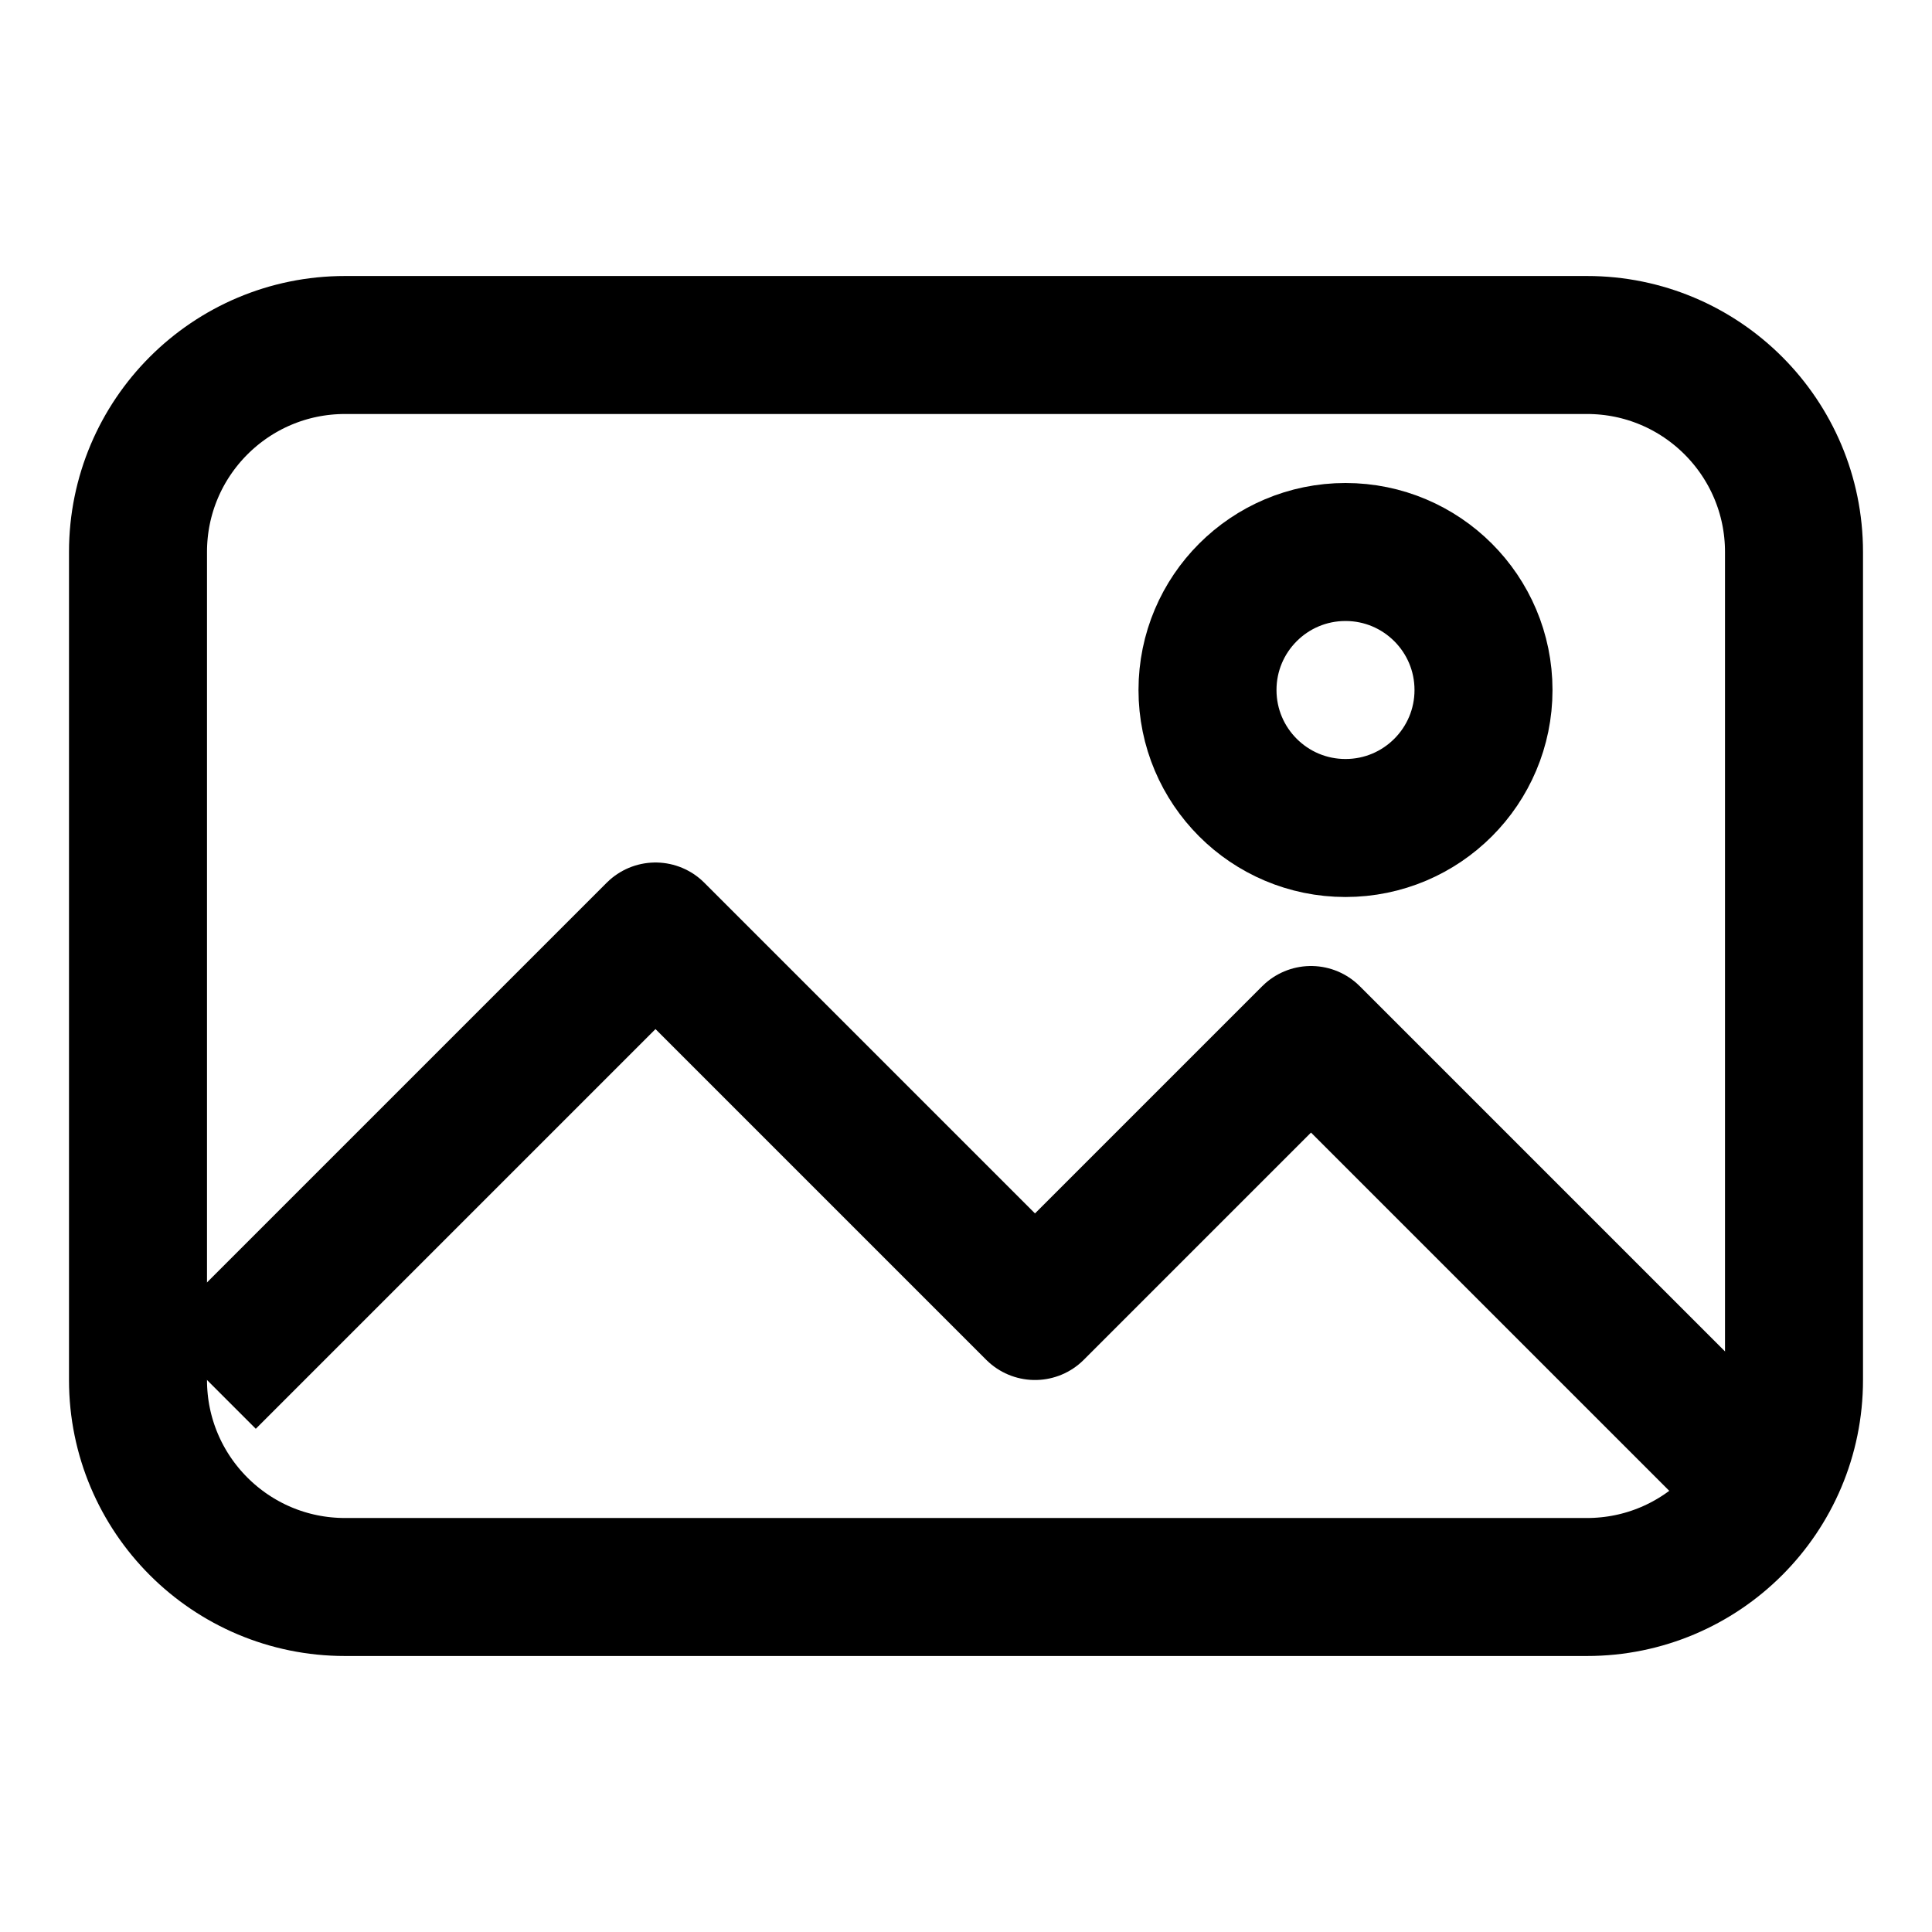
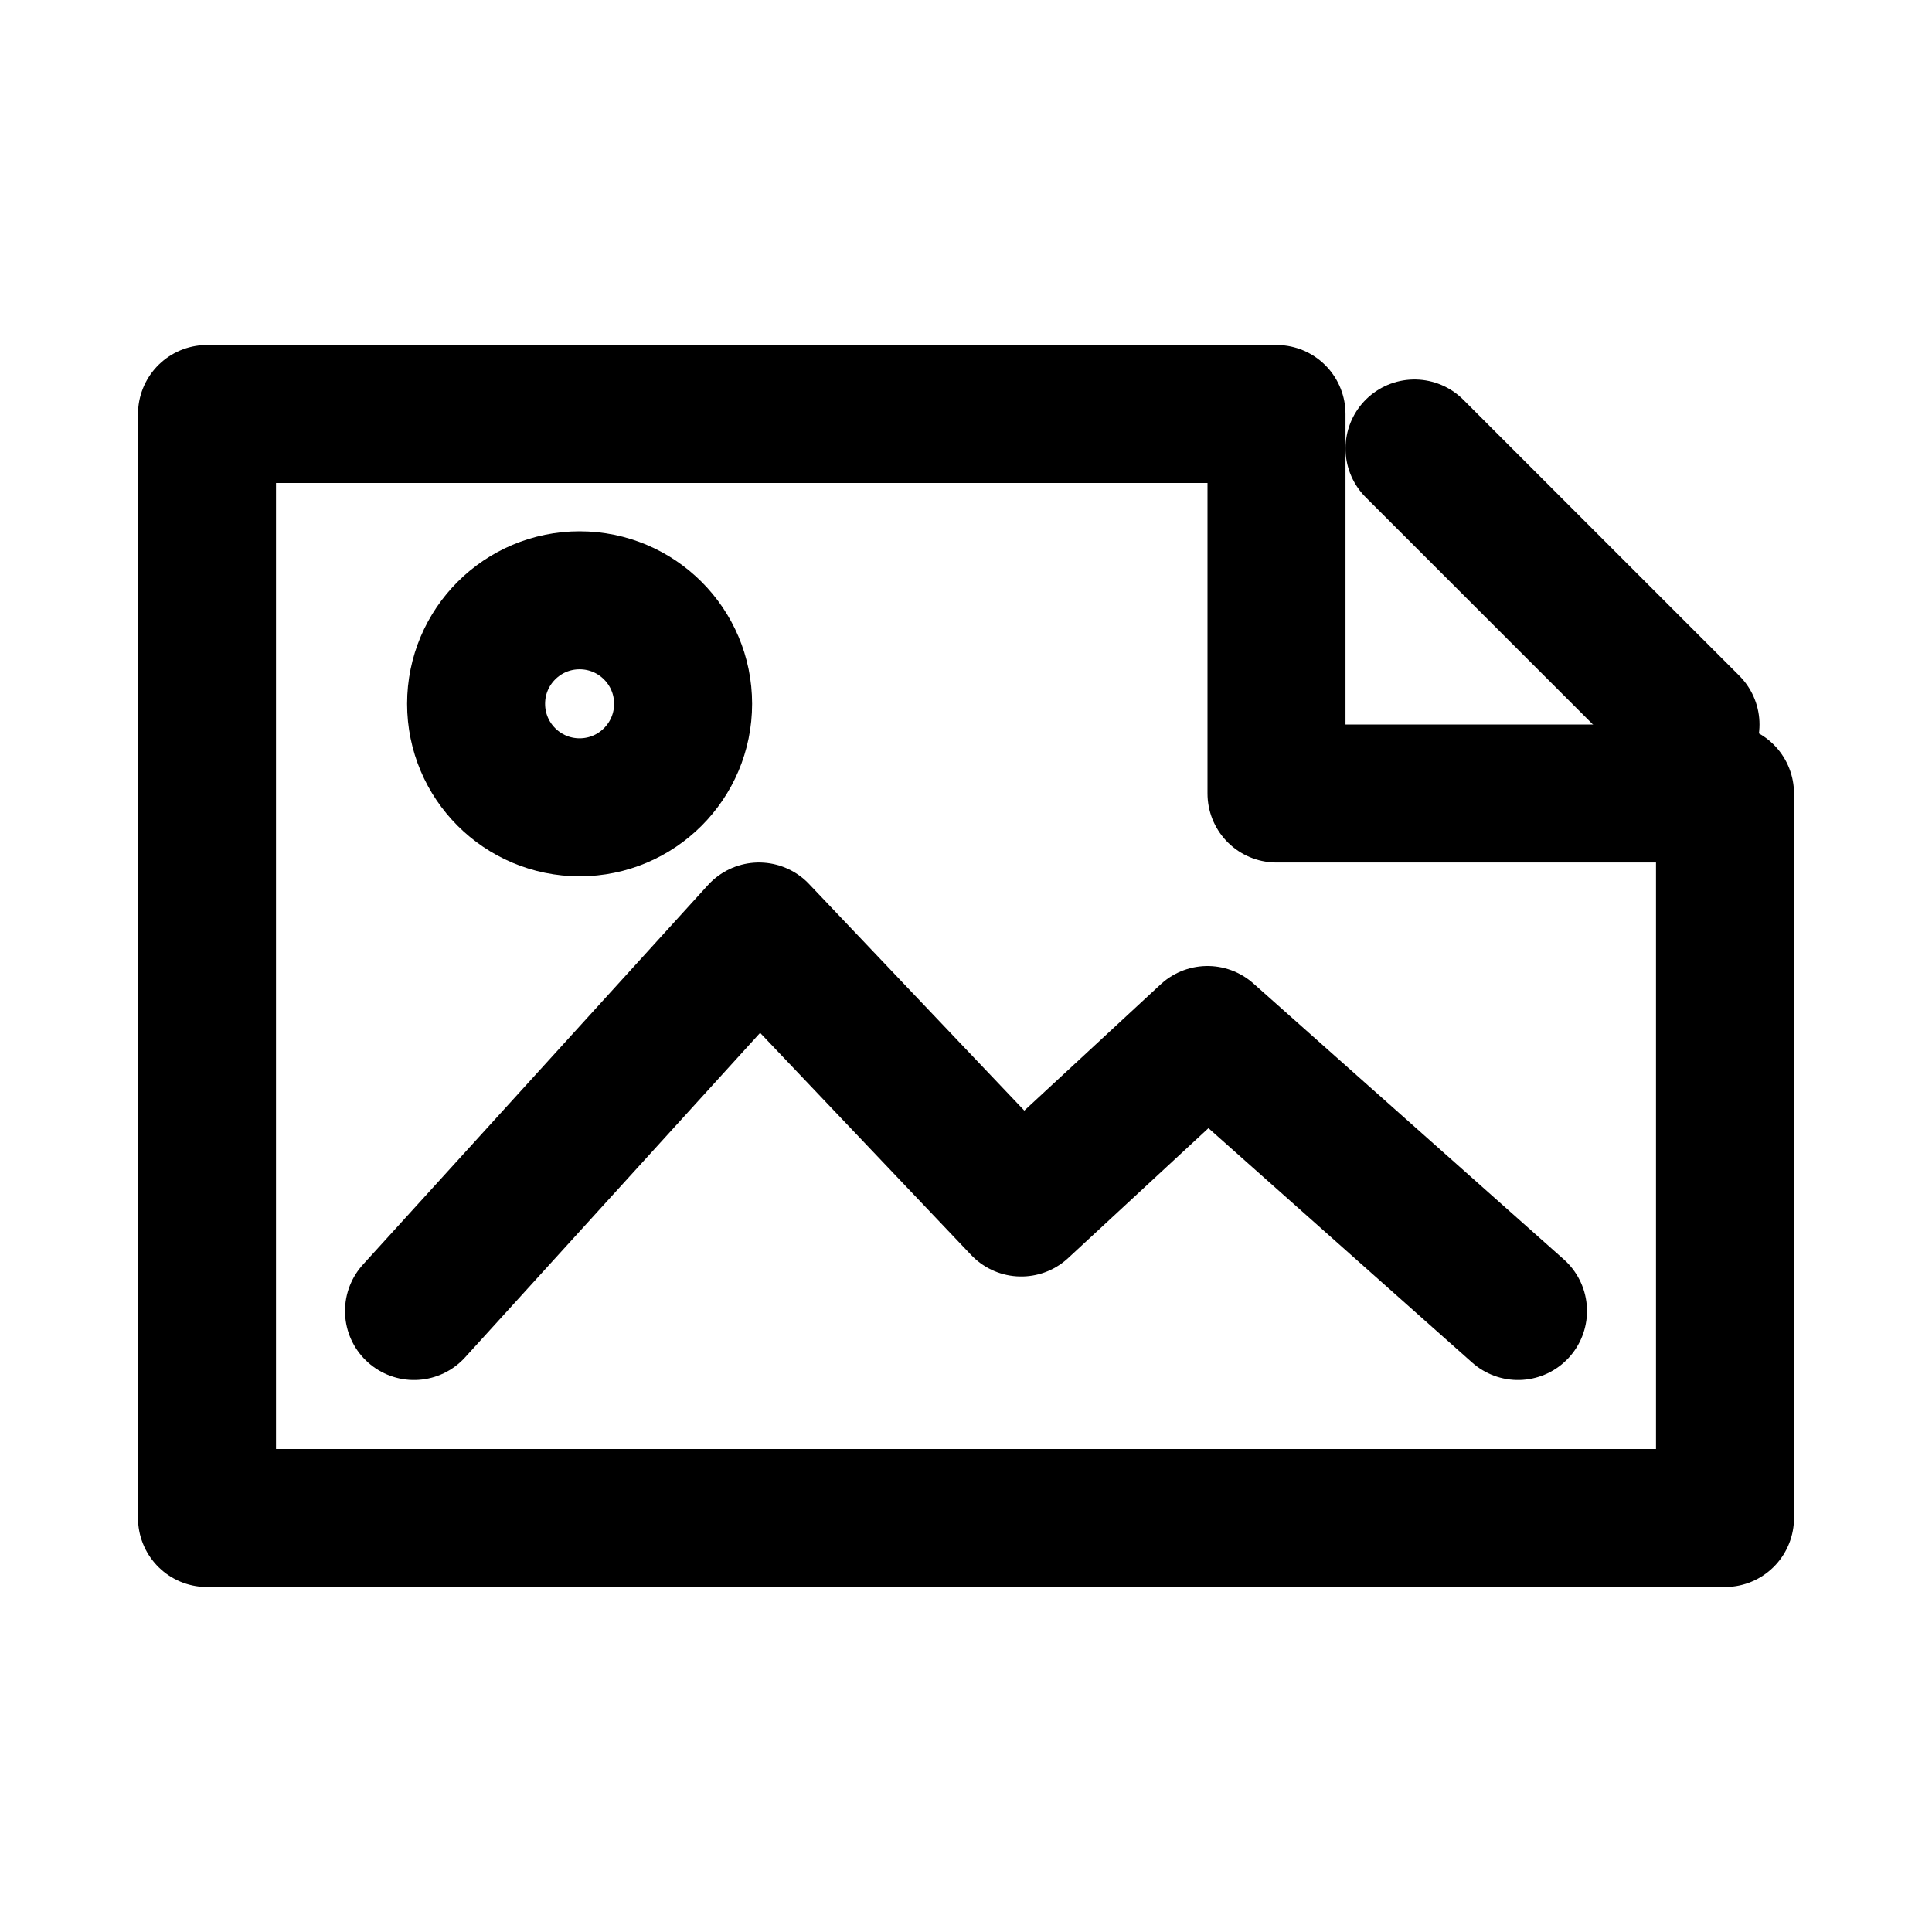
<svg xmlns="http://www.w3.org/2000/svg" fill="none" viewBox="0 0 14 14">
-   <rect x="1" y="2.5" width="12" height="9" rx="1.5" stroke="currentColor" stroke-width="1" />
-   <path d="M1.5 10l3.25-3.25L7.5 9.5l2-2 3 3" stroke="currentColor" stroke-width="1" stroke-linejoin="round" />
-   <circle cx="9.75" cy="5" r="1" stroke="currentColor" stroke-width="1" />
+   <path d="M1.5 3H9.25V5.75H12.5V11H1.5Z" stroke="currentColor" stroke-width="1" stroke-linejoin="round" />
+   <path d="M10.25 3.25L12.25 5.25" stroke="currentColor" stroke-width="1" stroke-linecap="round" />
+   <path d="M3 9.5L5.5 6.75L7.4 8.75L8.75 7.5L11 9.5" stroke="currentColor" stroke-width="1" stroke-linecap="round" stroke-linejoin="round" />
+   <circle cx="4.2" cy="5.1" r=".75" stroke="currentColor" stroke-width="1" />
</svg>
